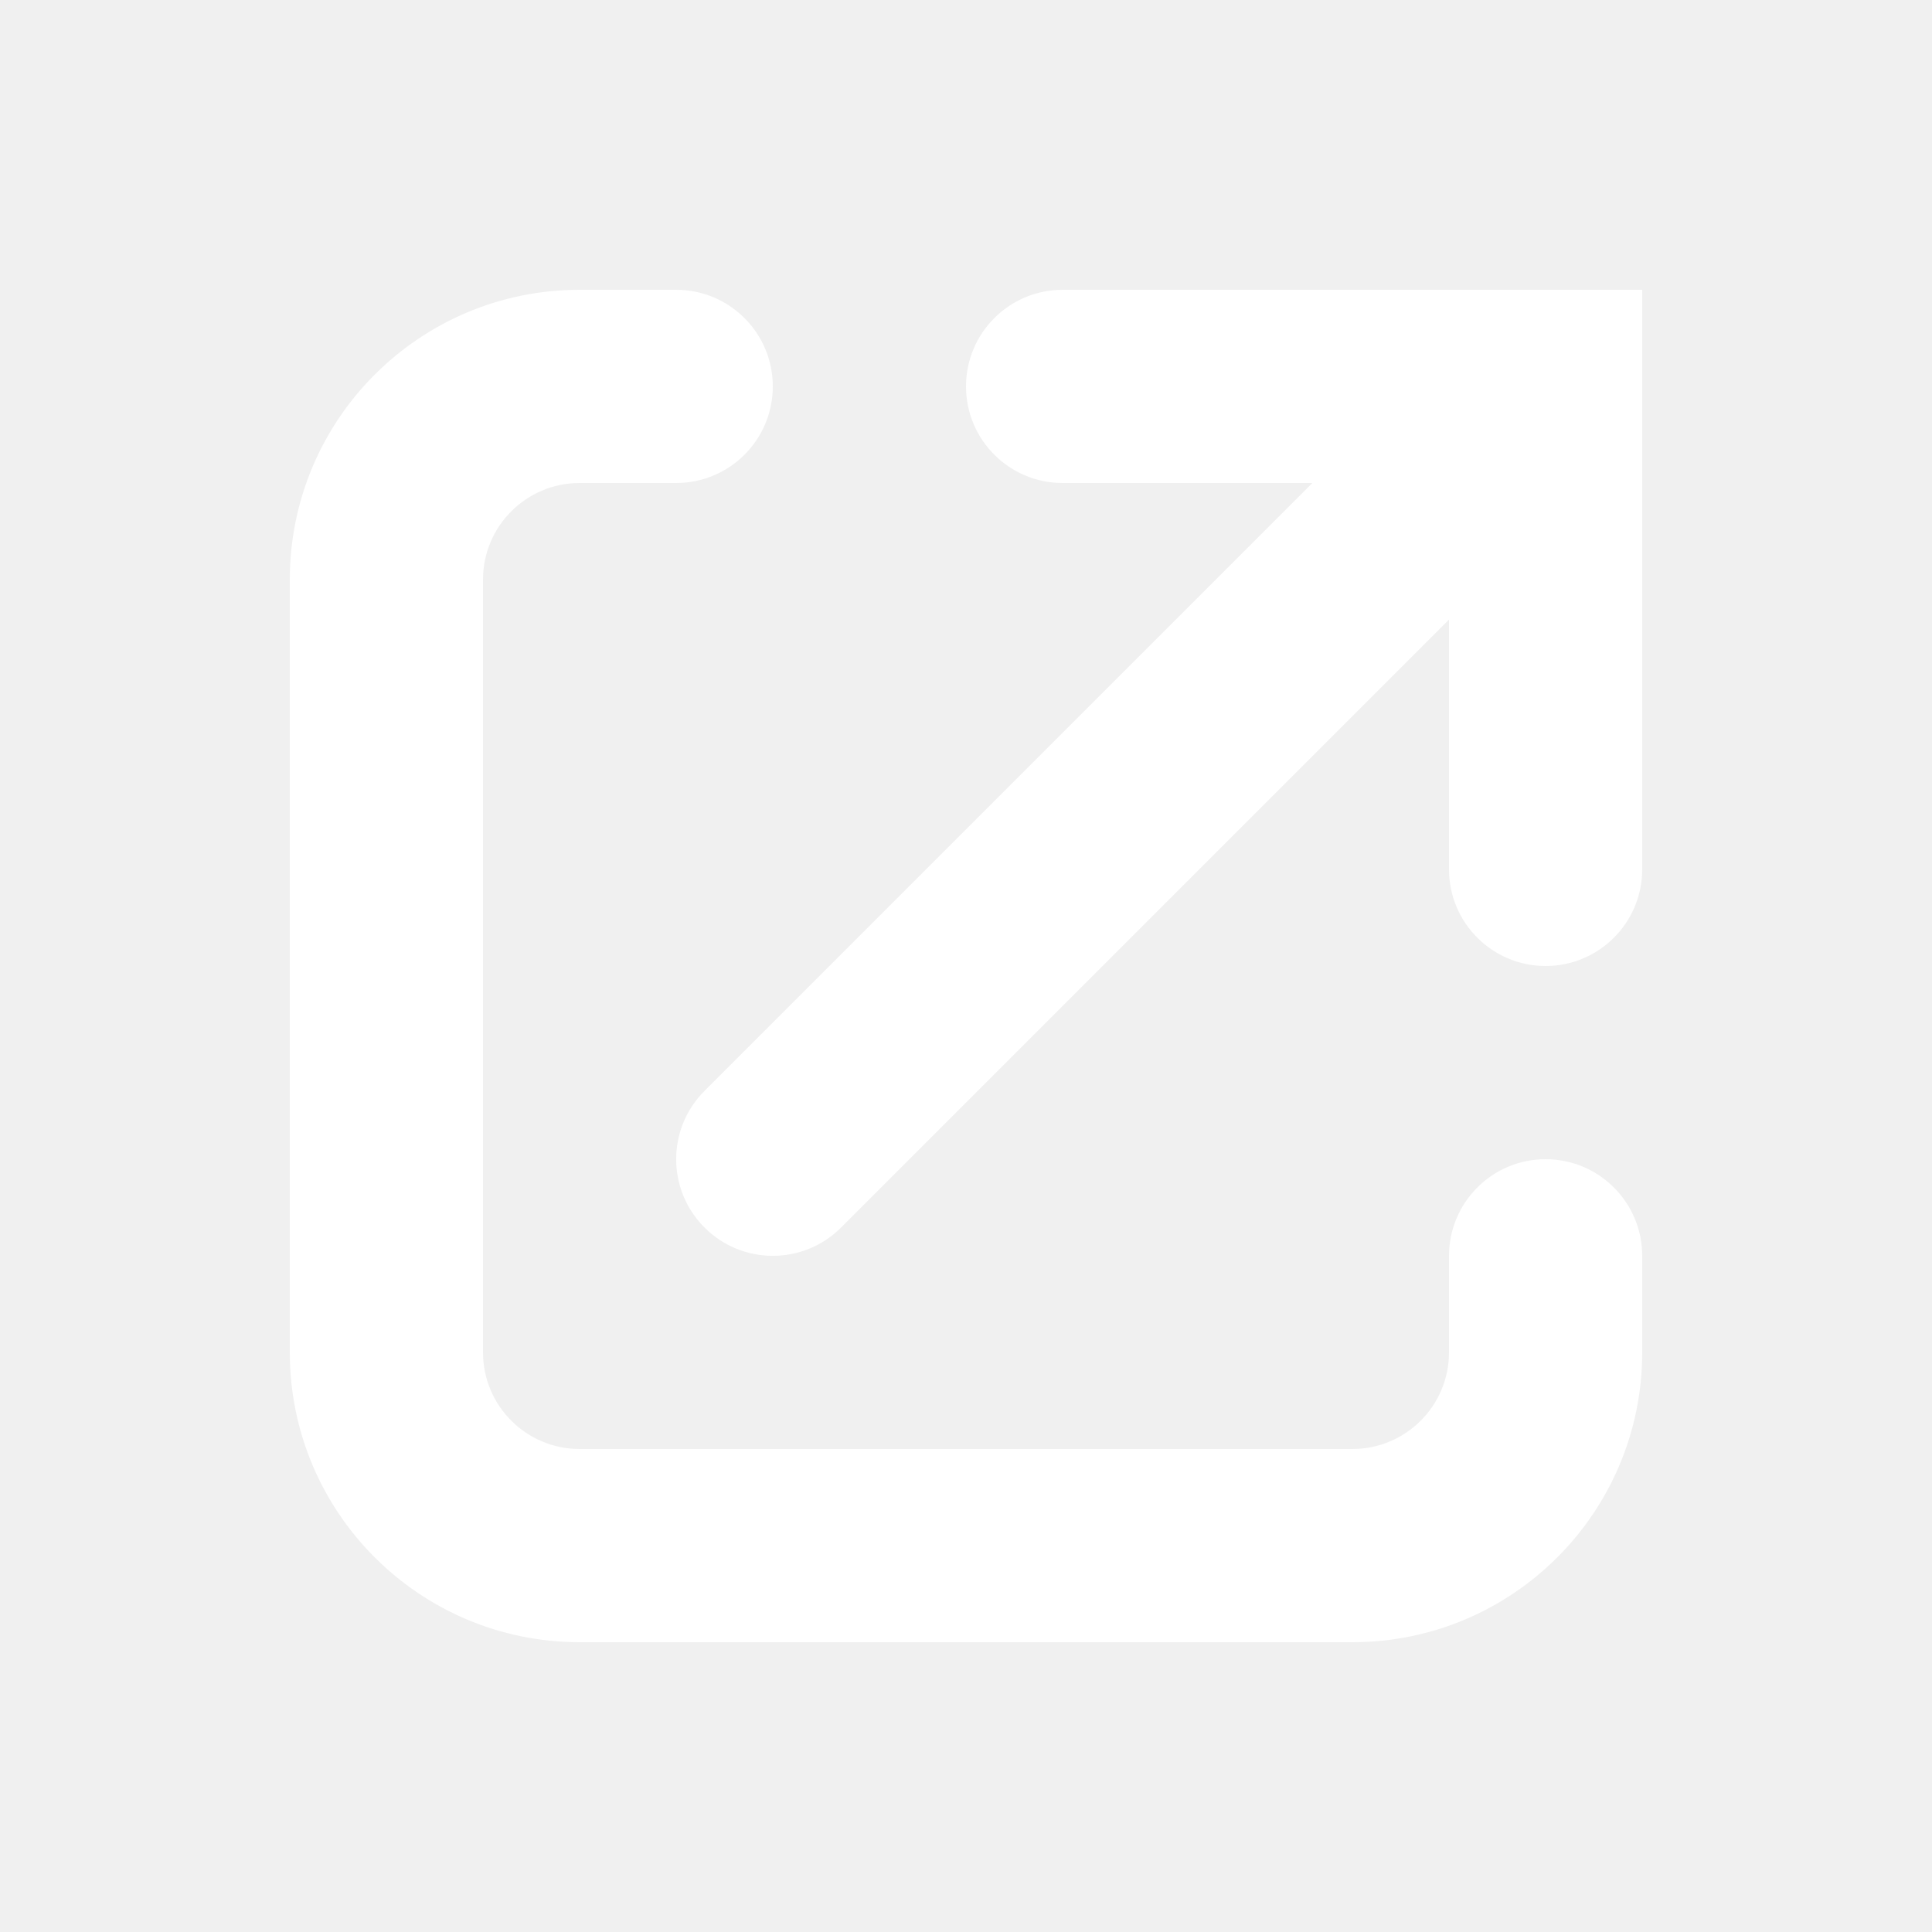
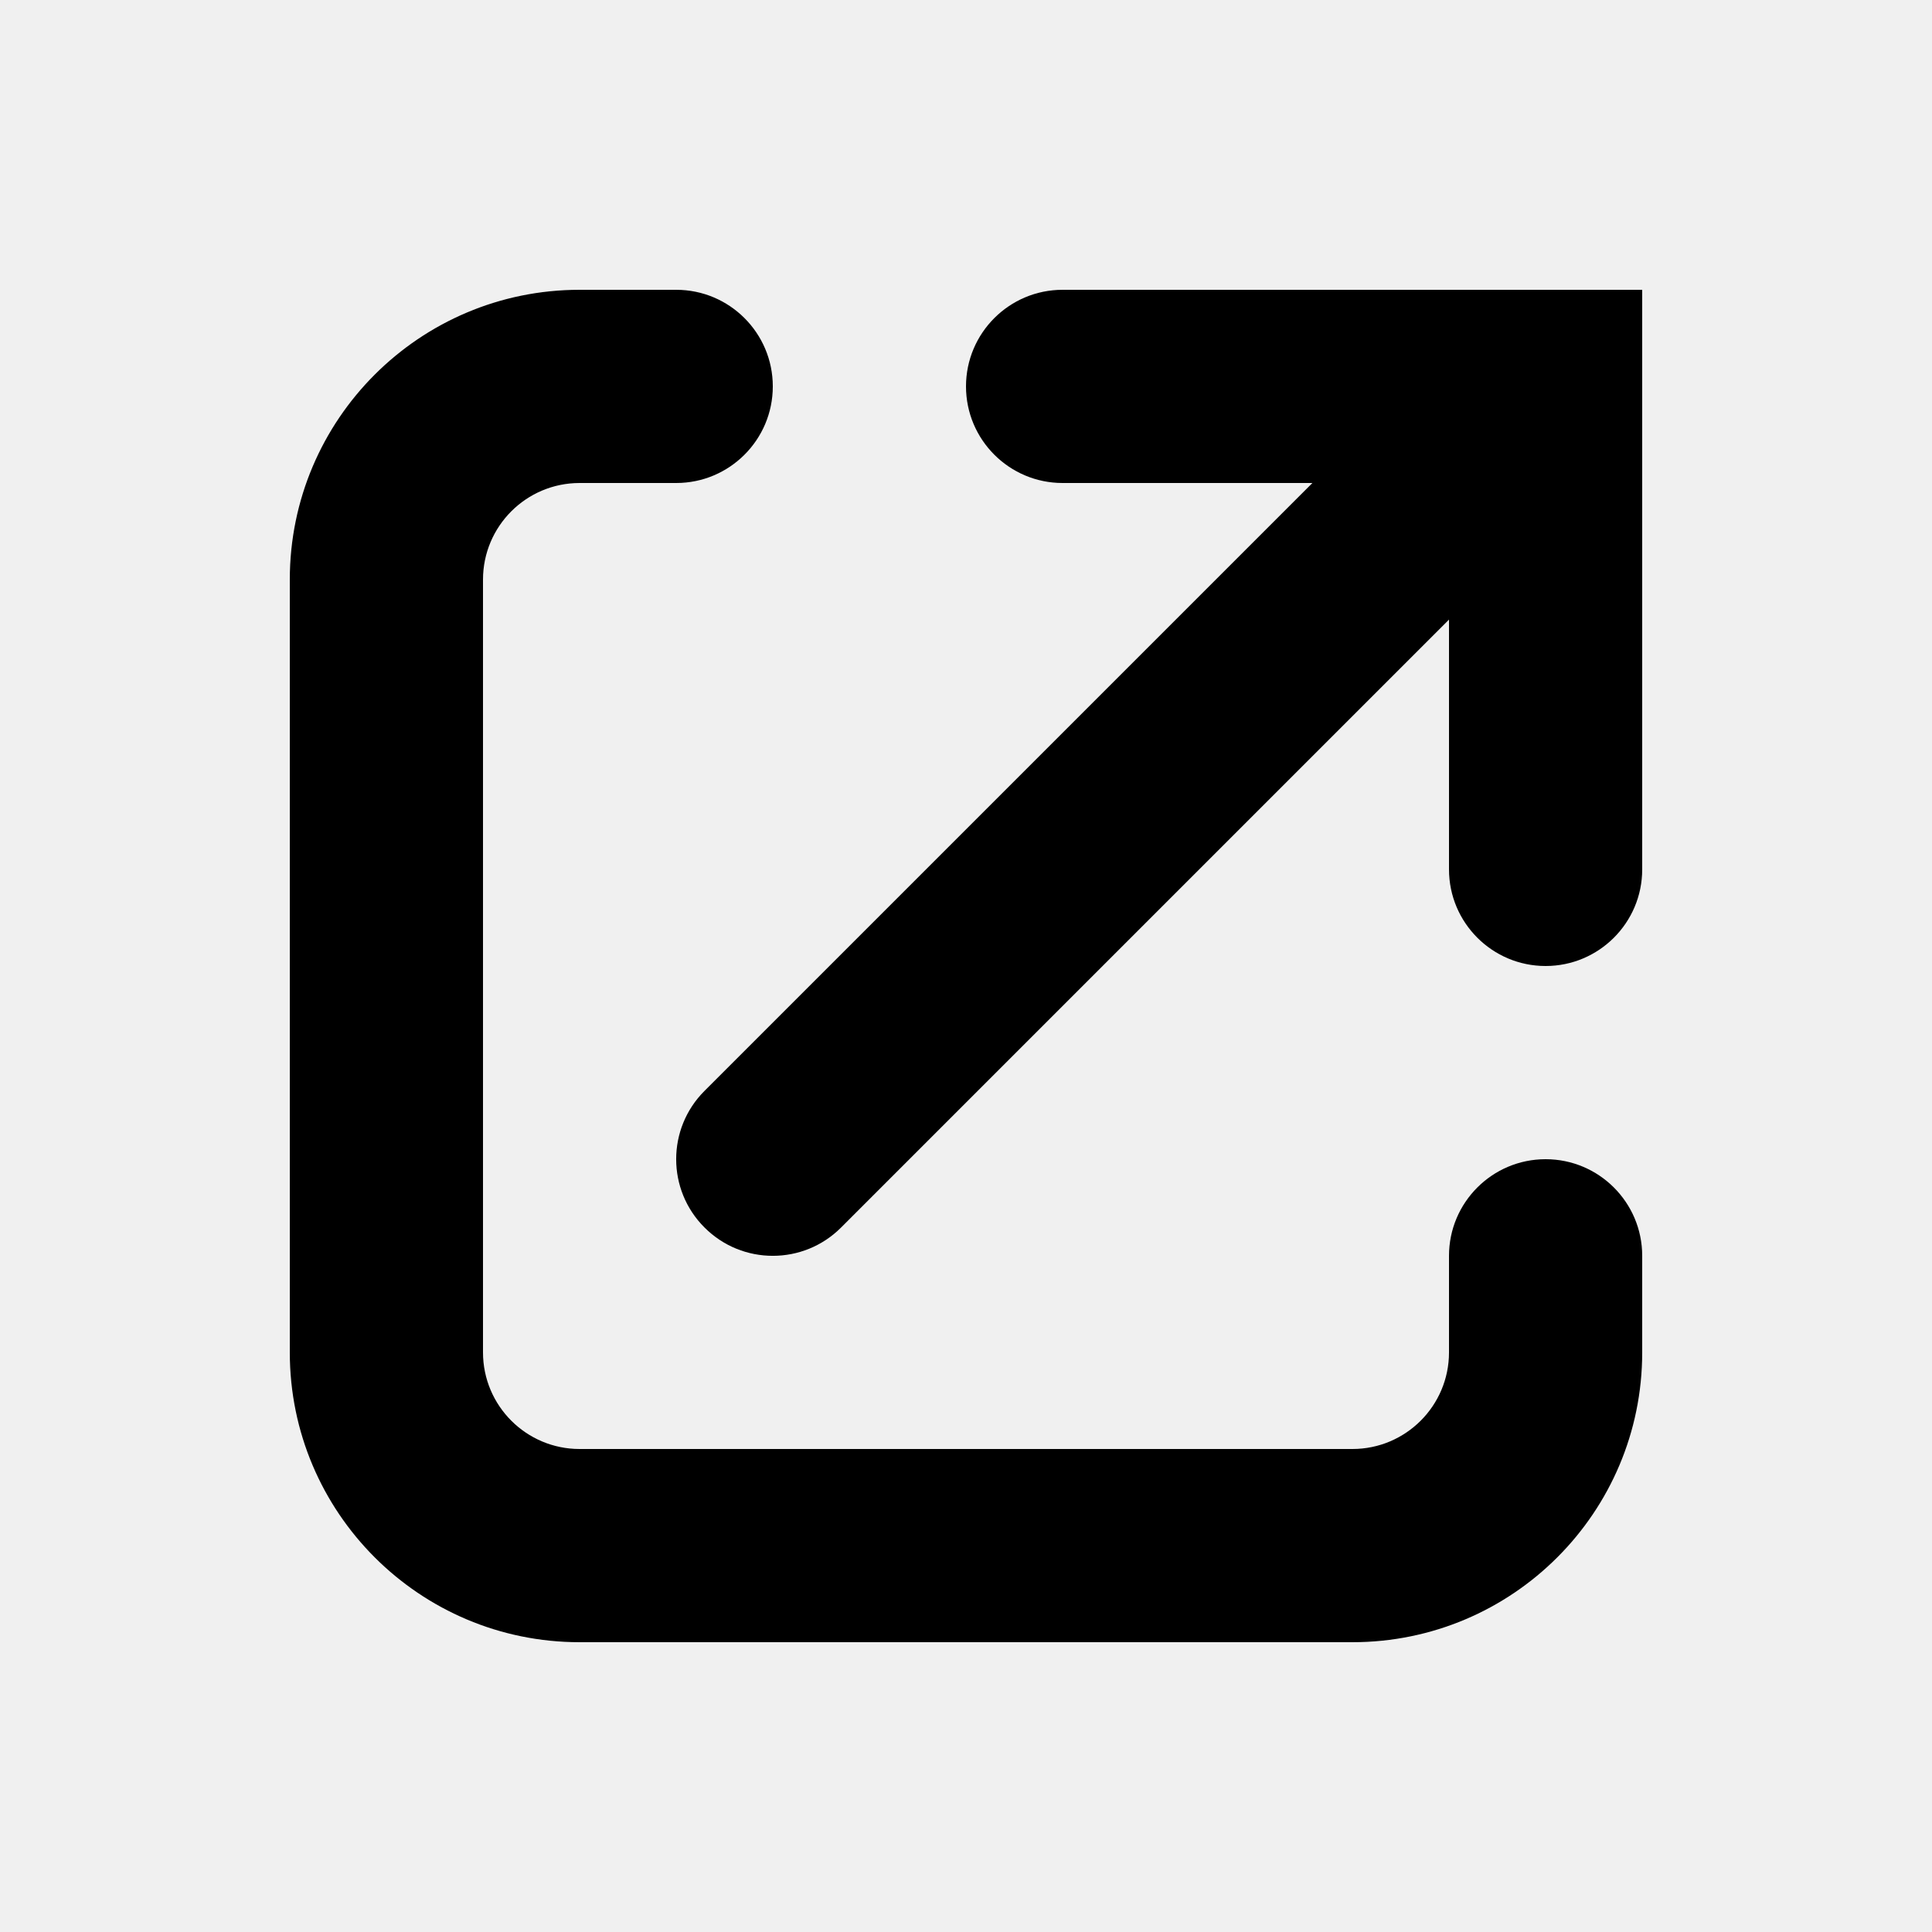
<svg xmlns="http://www.w3.org/2000/svg" width="20" height="20" viewBox="0 0 20 20" fill="none">
-   <path d="M17 3V9C17 9.552 16.552 10 16 10C15.448 10 15 9.552 15 9V6.414L8.707 12.707C8.317 13.098 7.683 13.098 7.293 12.707C6.902 12.317 6.902 11.683 7.293 11.293L13.586 5H11C10.448 5 10 4.552 10 4C10 3.448 10.448 3 11 3H17Z" fill="white" />
-   <path d="M6 5C5.448 5 5 5.448 5 6V14C5 14.552 5.448 15 6 15H14C14.552 15 15 14.552 15 14V13C15 12.448 15.448 12 16 12C16.552 12 17 12.448 17 13V14C17 15.657 15.657 17 14 17H6C4.343 17 3 15.657 3 14V6C3 4.343 4.343 3 6 3H7C7.552 3 8 3.448 8 4C8 4.552 7.552 5 7 5H6Z" fill="white" />
+   <path d="M17 3V9C17 9.552 16.552 10 16 10C15.448 10 15 9.552 15 9V6.414L8.707 12.707C8.317 13.098 7.683 13.098 7.293 12.707C6.902 12.317 6.902 11.683 7.293 11.293L13.586 5H11C10.448 5 10 4.552 10 4C10 3.448 10.448 3 11 3H17Z" fill="currentColor" />
+   <path d="M6 5C5.448 5 5 5.448 5 6V14C5 14.552 5.448 15 6 15H14C14.552 15 15 14.552 15 14V13C15 12.448 15.448 12 16 12C16.552 12 17 12.448 17 13V14C17 15.657 15.657 17 14 17H6C4.343 17 3 15.657 3 14V6C3 4.343 4.343 3 6 3H7C7.552 3 8 3.448 8 4C8 4.552 7.552 5 7 5H6Z" fill="currentColor" />
</svg>
